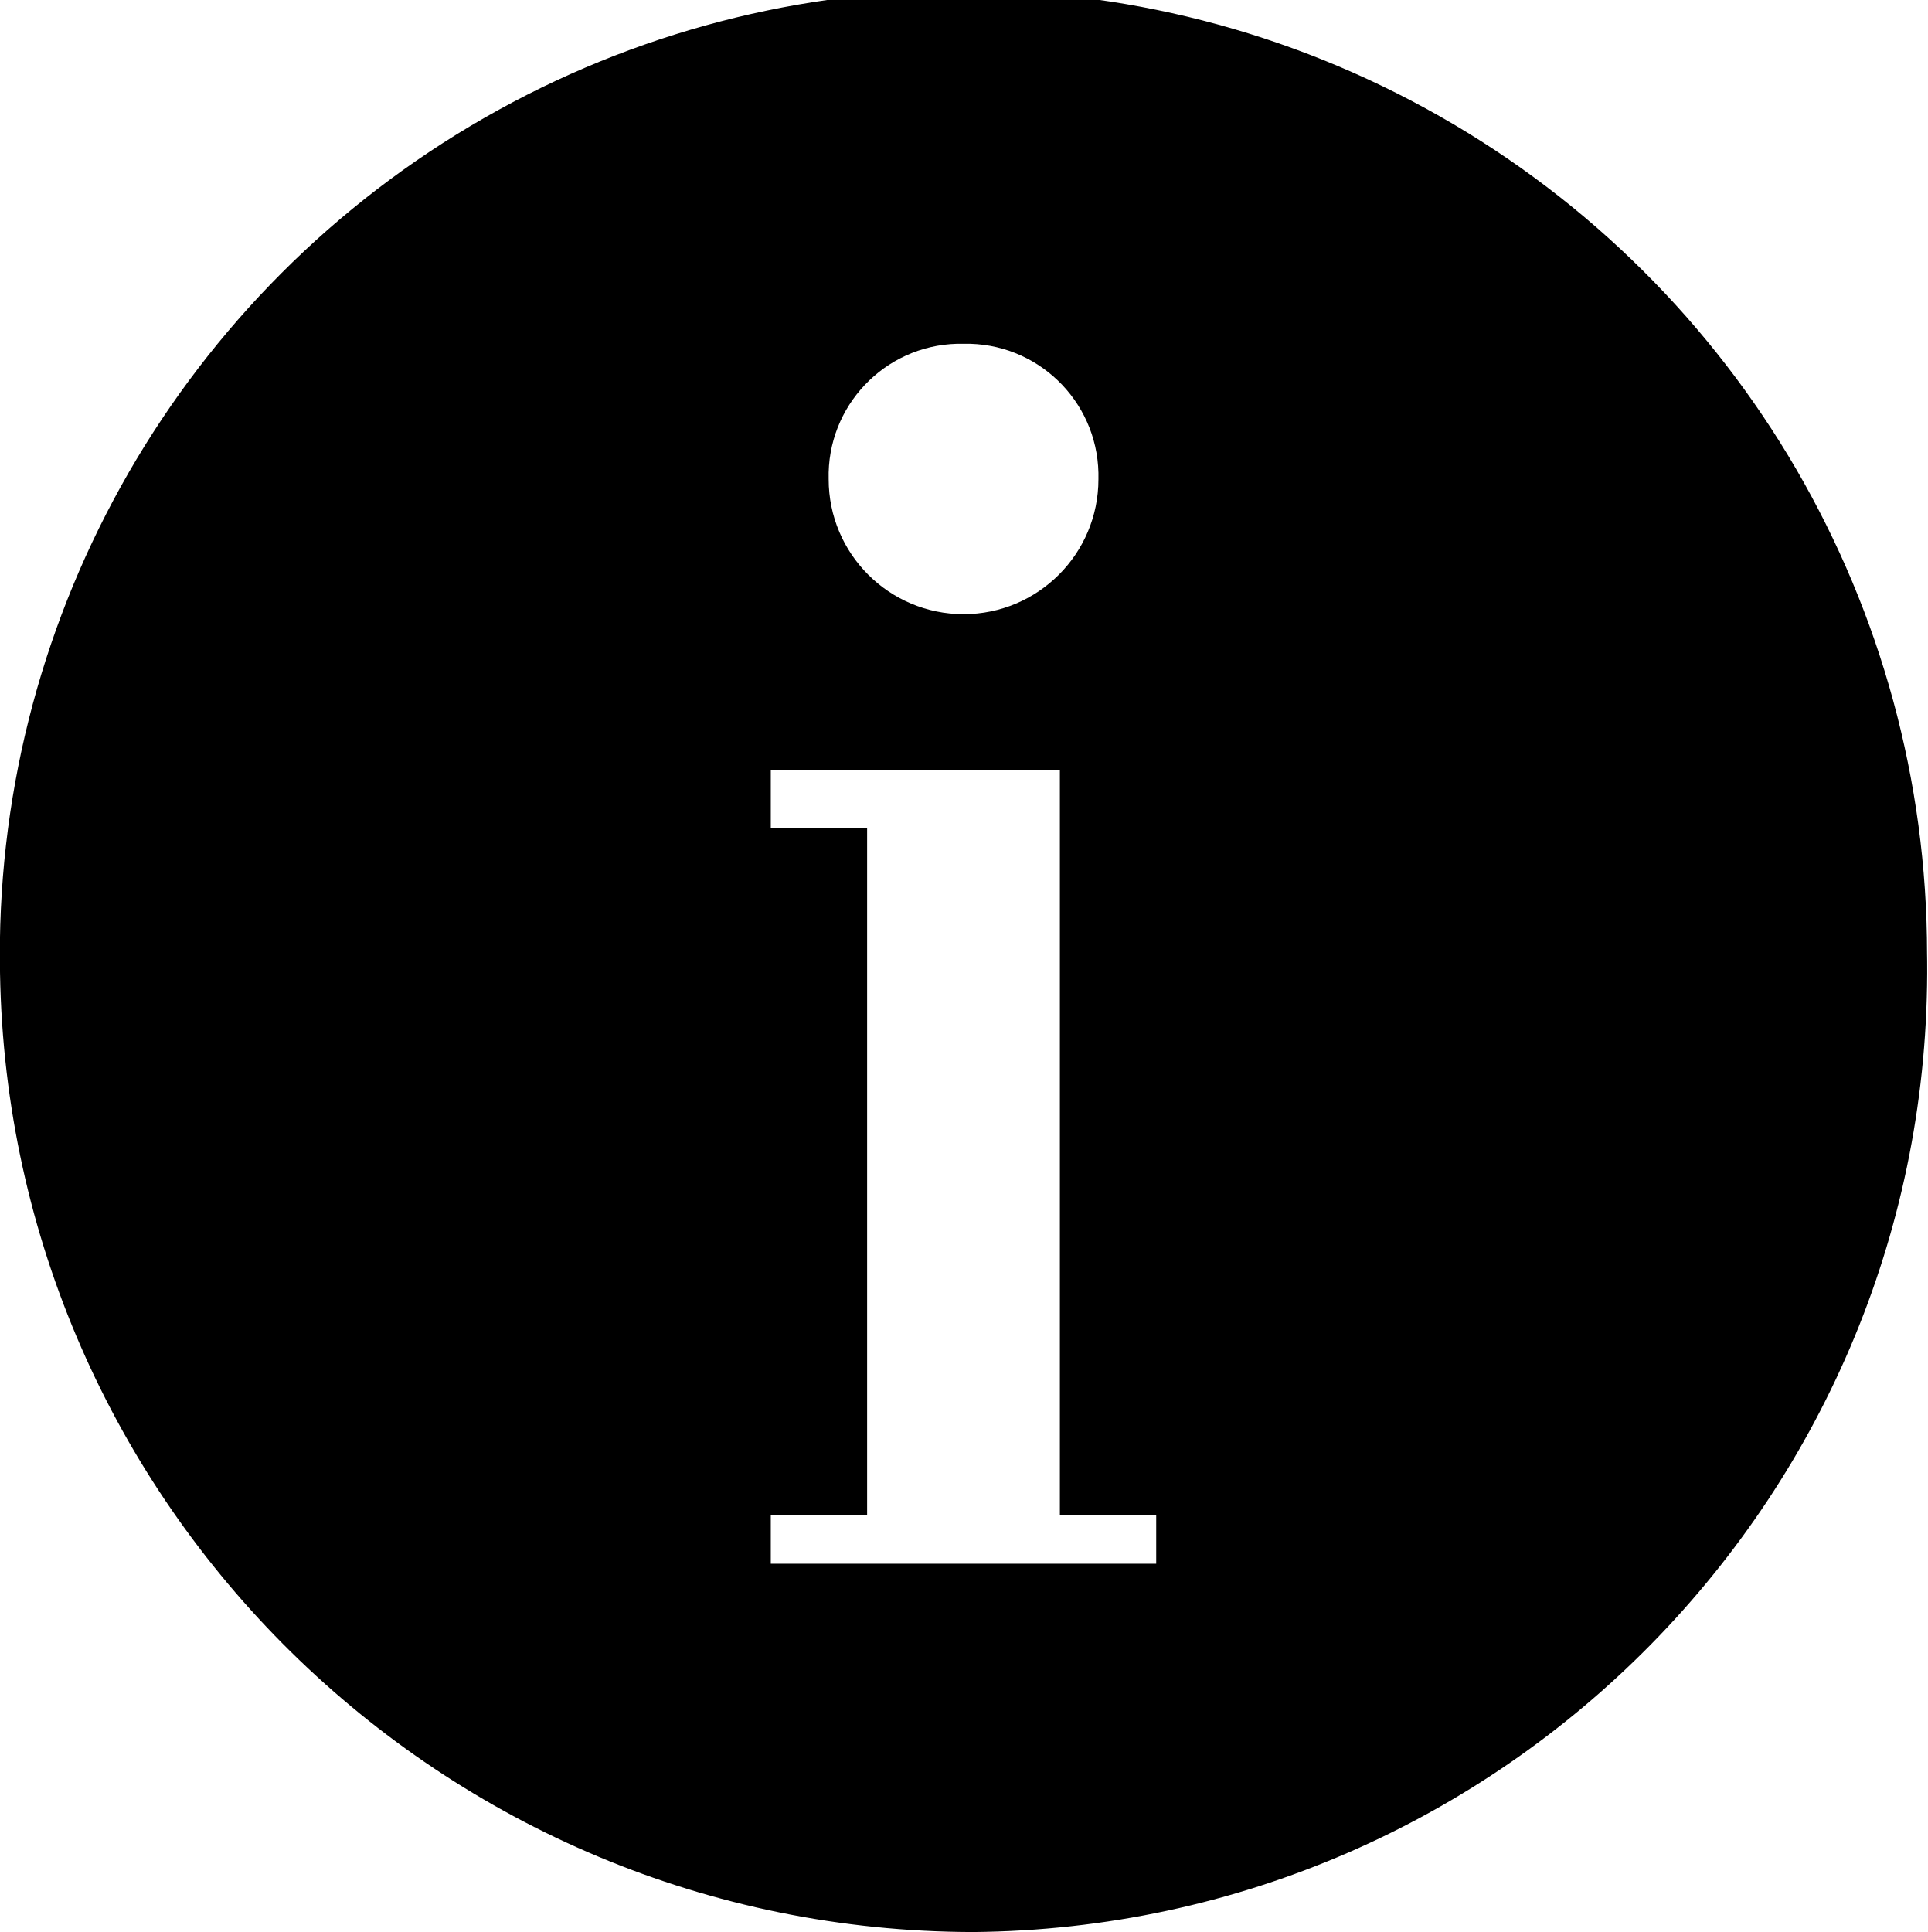
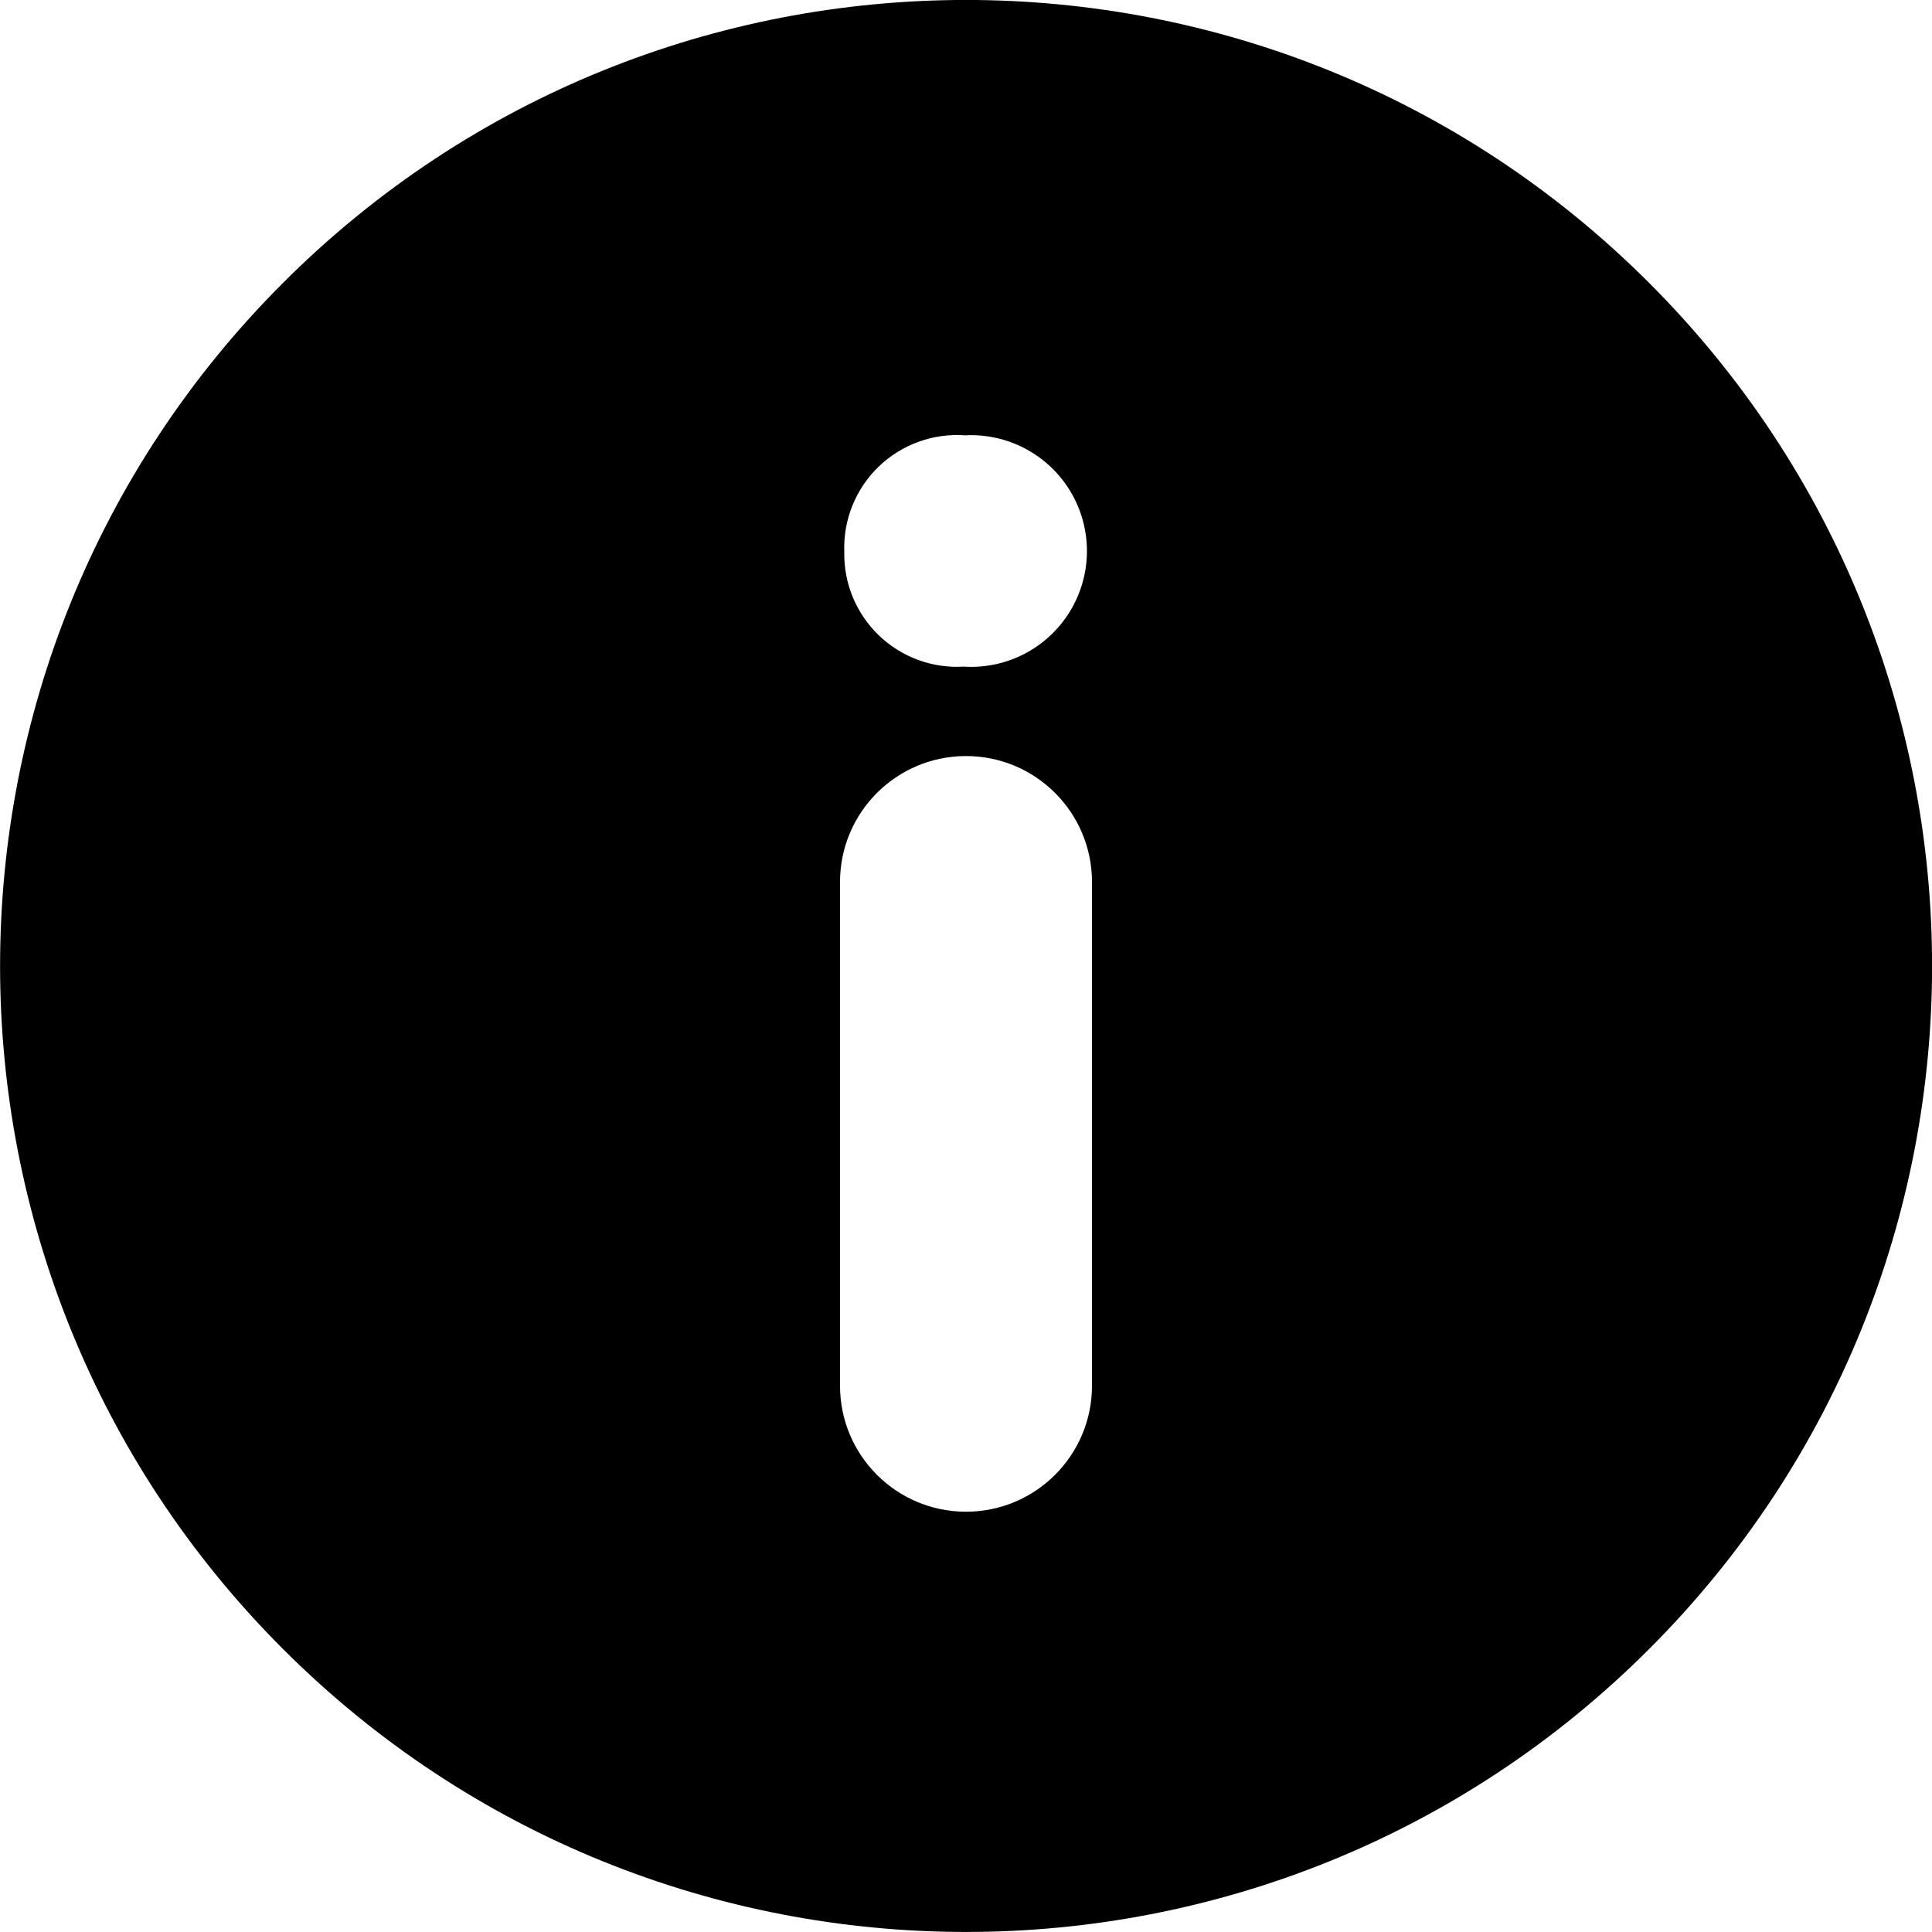
- <svg xmlns="http://www.w3.org/2000/svg" width="19.546" height="19.593" viewBox="0 0 19.546 19.593">
-   <path d="M29.775,19.903a9.773,9.773,0,1,0-19.544.2,9.888,9.888,0,0,0,9.87,9.721,9.762,9.762,0,0,0,9.675-9.848Zm-9.772-6.186a1.339,1.339,0,0,1,1.368,1.309c0,.022,0,.043,0,.065a1.368,1.368,0,0,1-2.736,0,1.339,1.339,0,0,1,1.303-1.374Q19.971,13.716,20.003,13.717Zm1.954,12.372h-3.909v-.491h.977v-6.967h-.977v-.594H20.98v7.561h.977Z" transform="translate(-10.2307 -10.2306)" />
+ <svg xmlns="http://www.w3.org/2000/svg" width="24" height="24" viewBox="0 0 24 24">
+   <path d="M20.486,3.514a12,12,0,1,0,0,16.971A12,12,0,0,0,20.486,3.514Zm-6.921,13.7a1.565,1.565,0,1,1-3.13,0V10.957a1.565,1.565,0,1,1,3.13,0ZM11.972,8.281a1.4,1.4,0,0,1-1.484-1.427,1.4,1.4,0,0,1,1.5-1.446,1.439,1.439,0,1,1-.018,2.873Z" transform="translate(0 0)" />
</svg>
